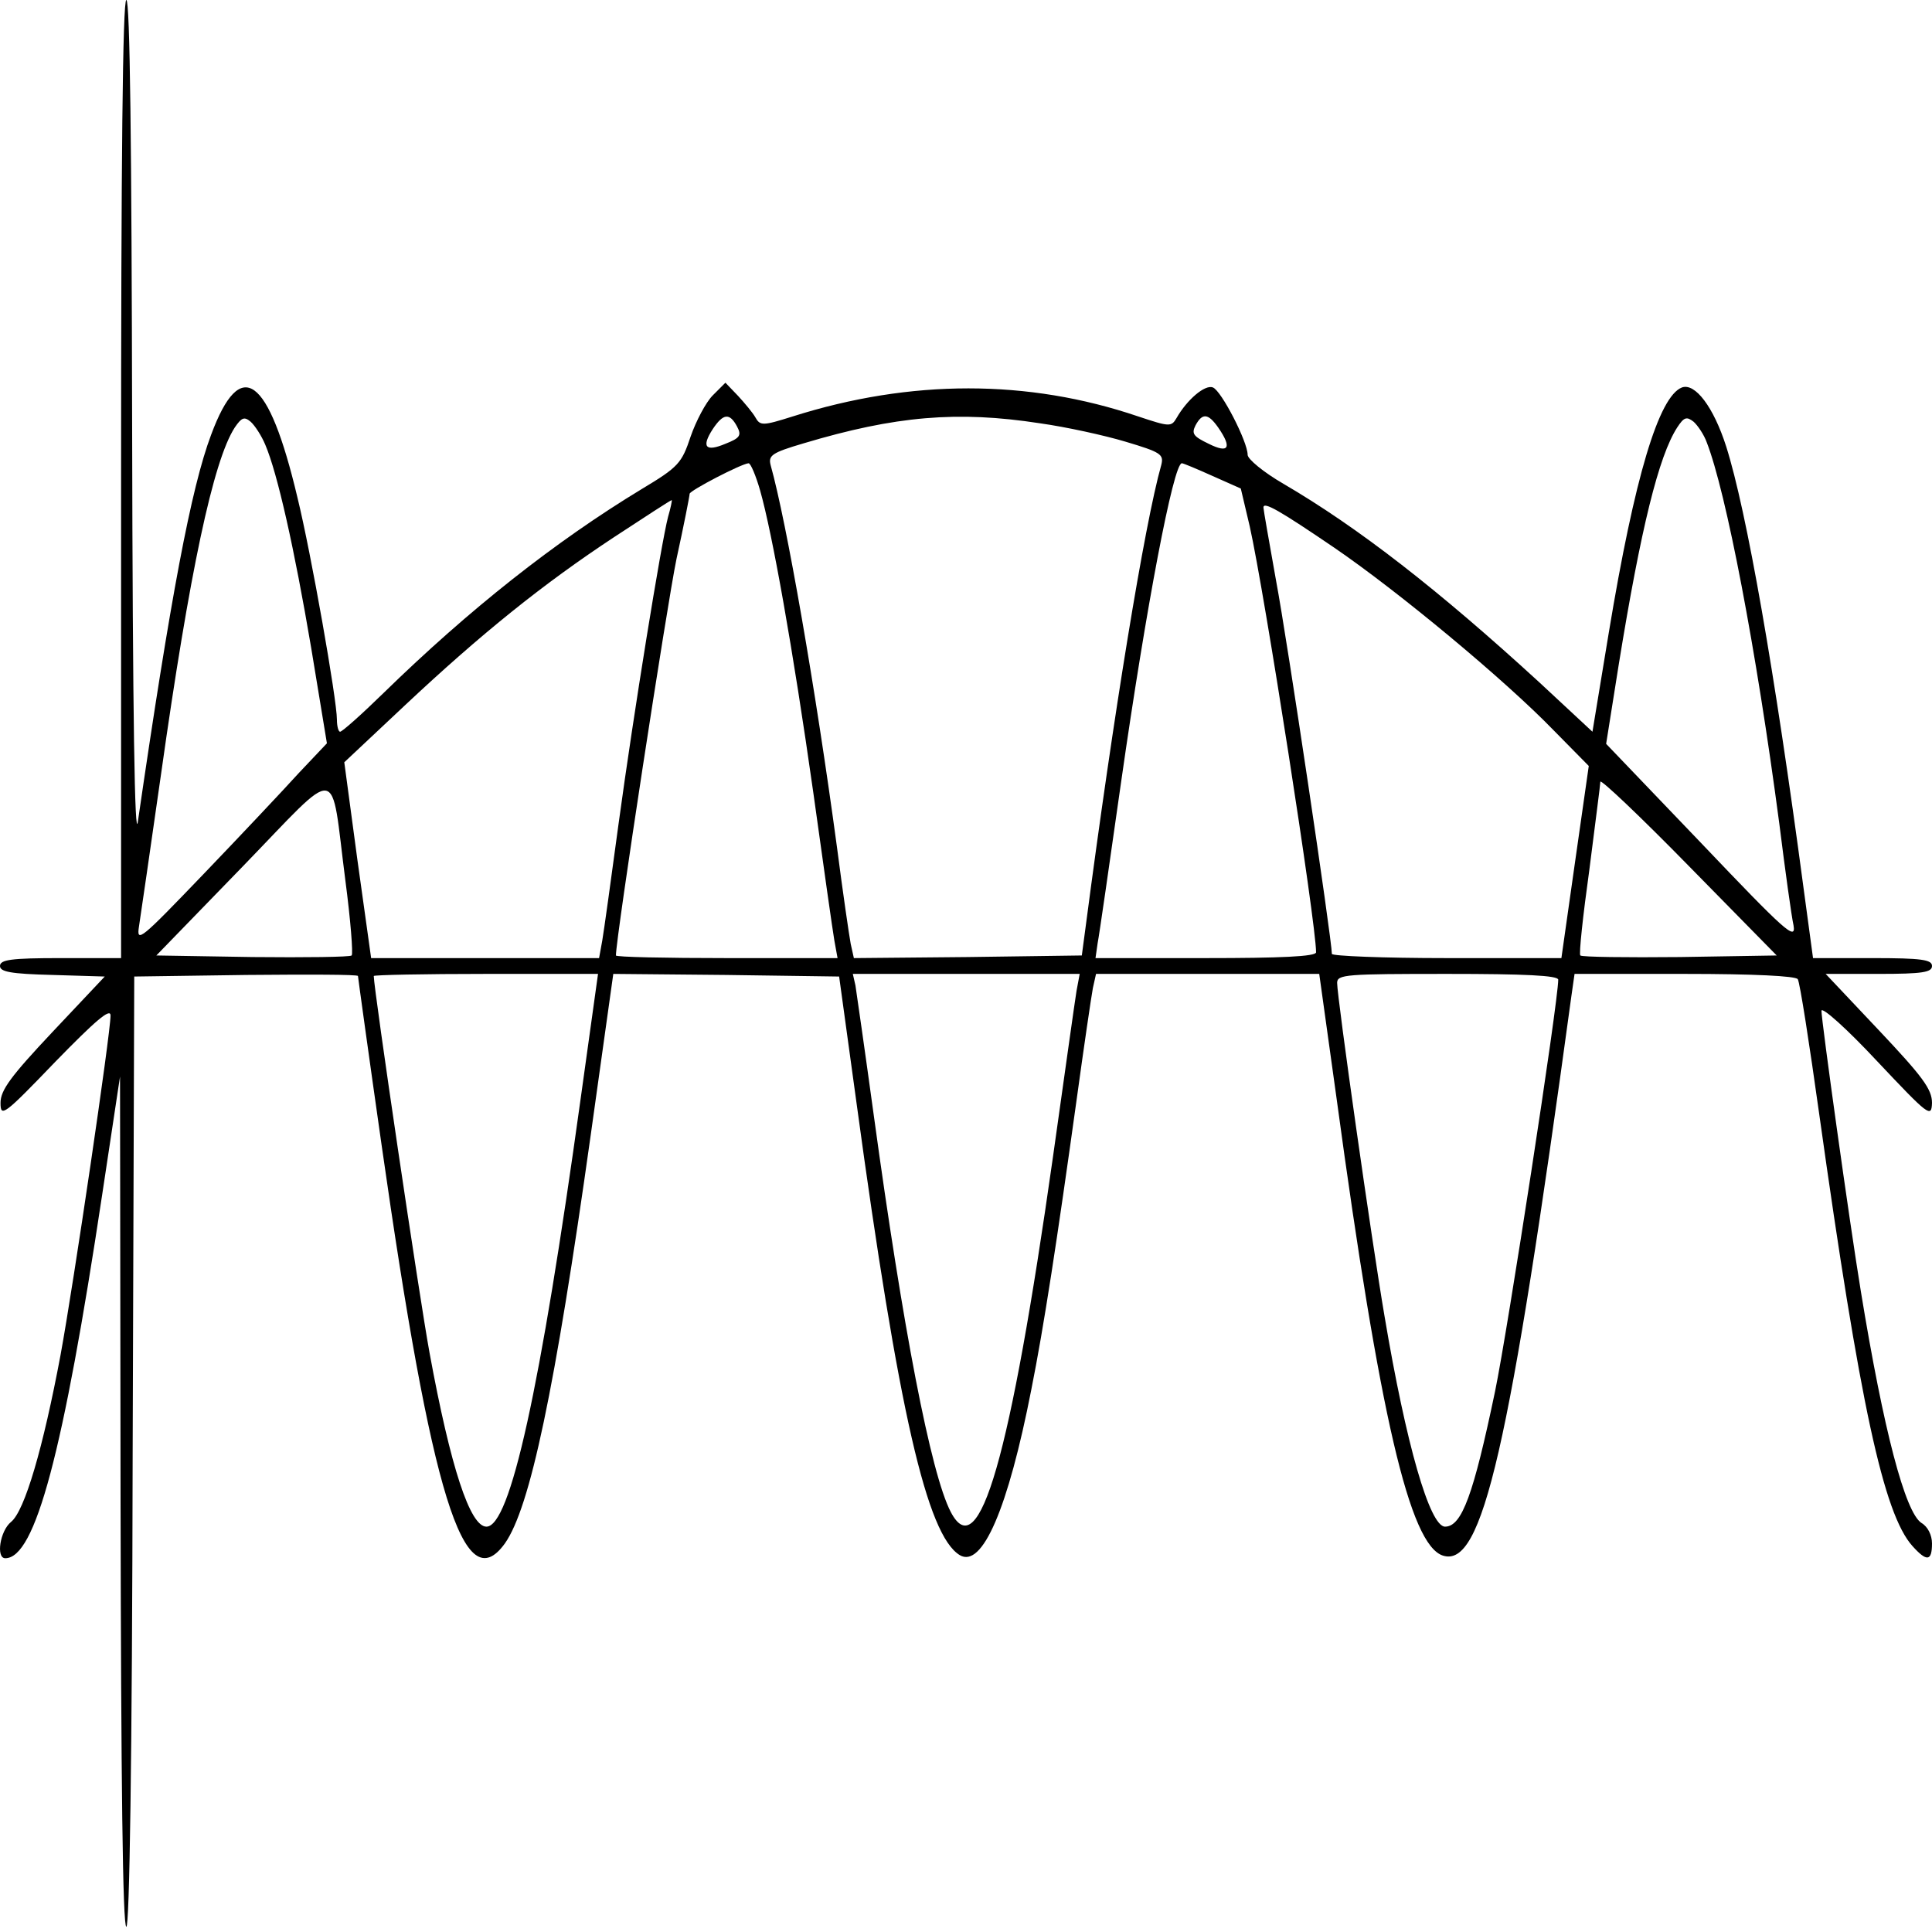
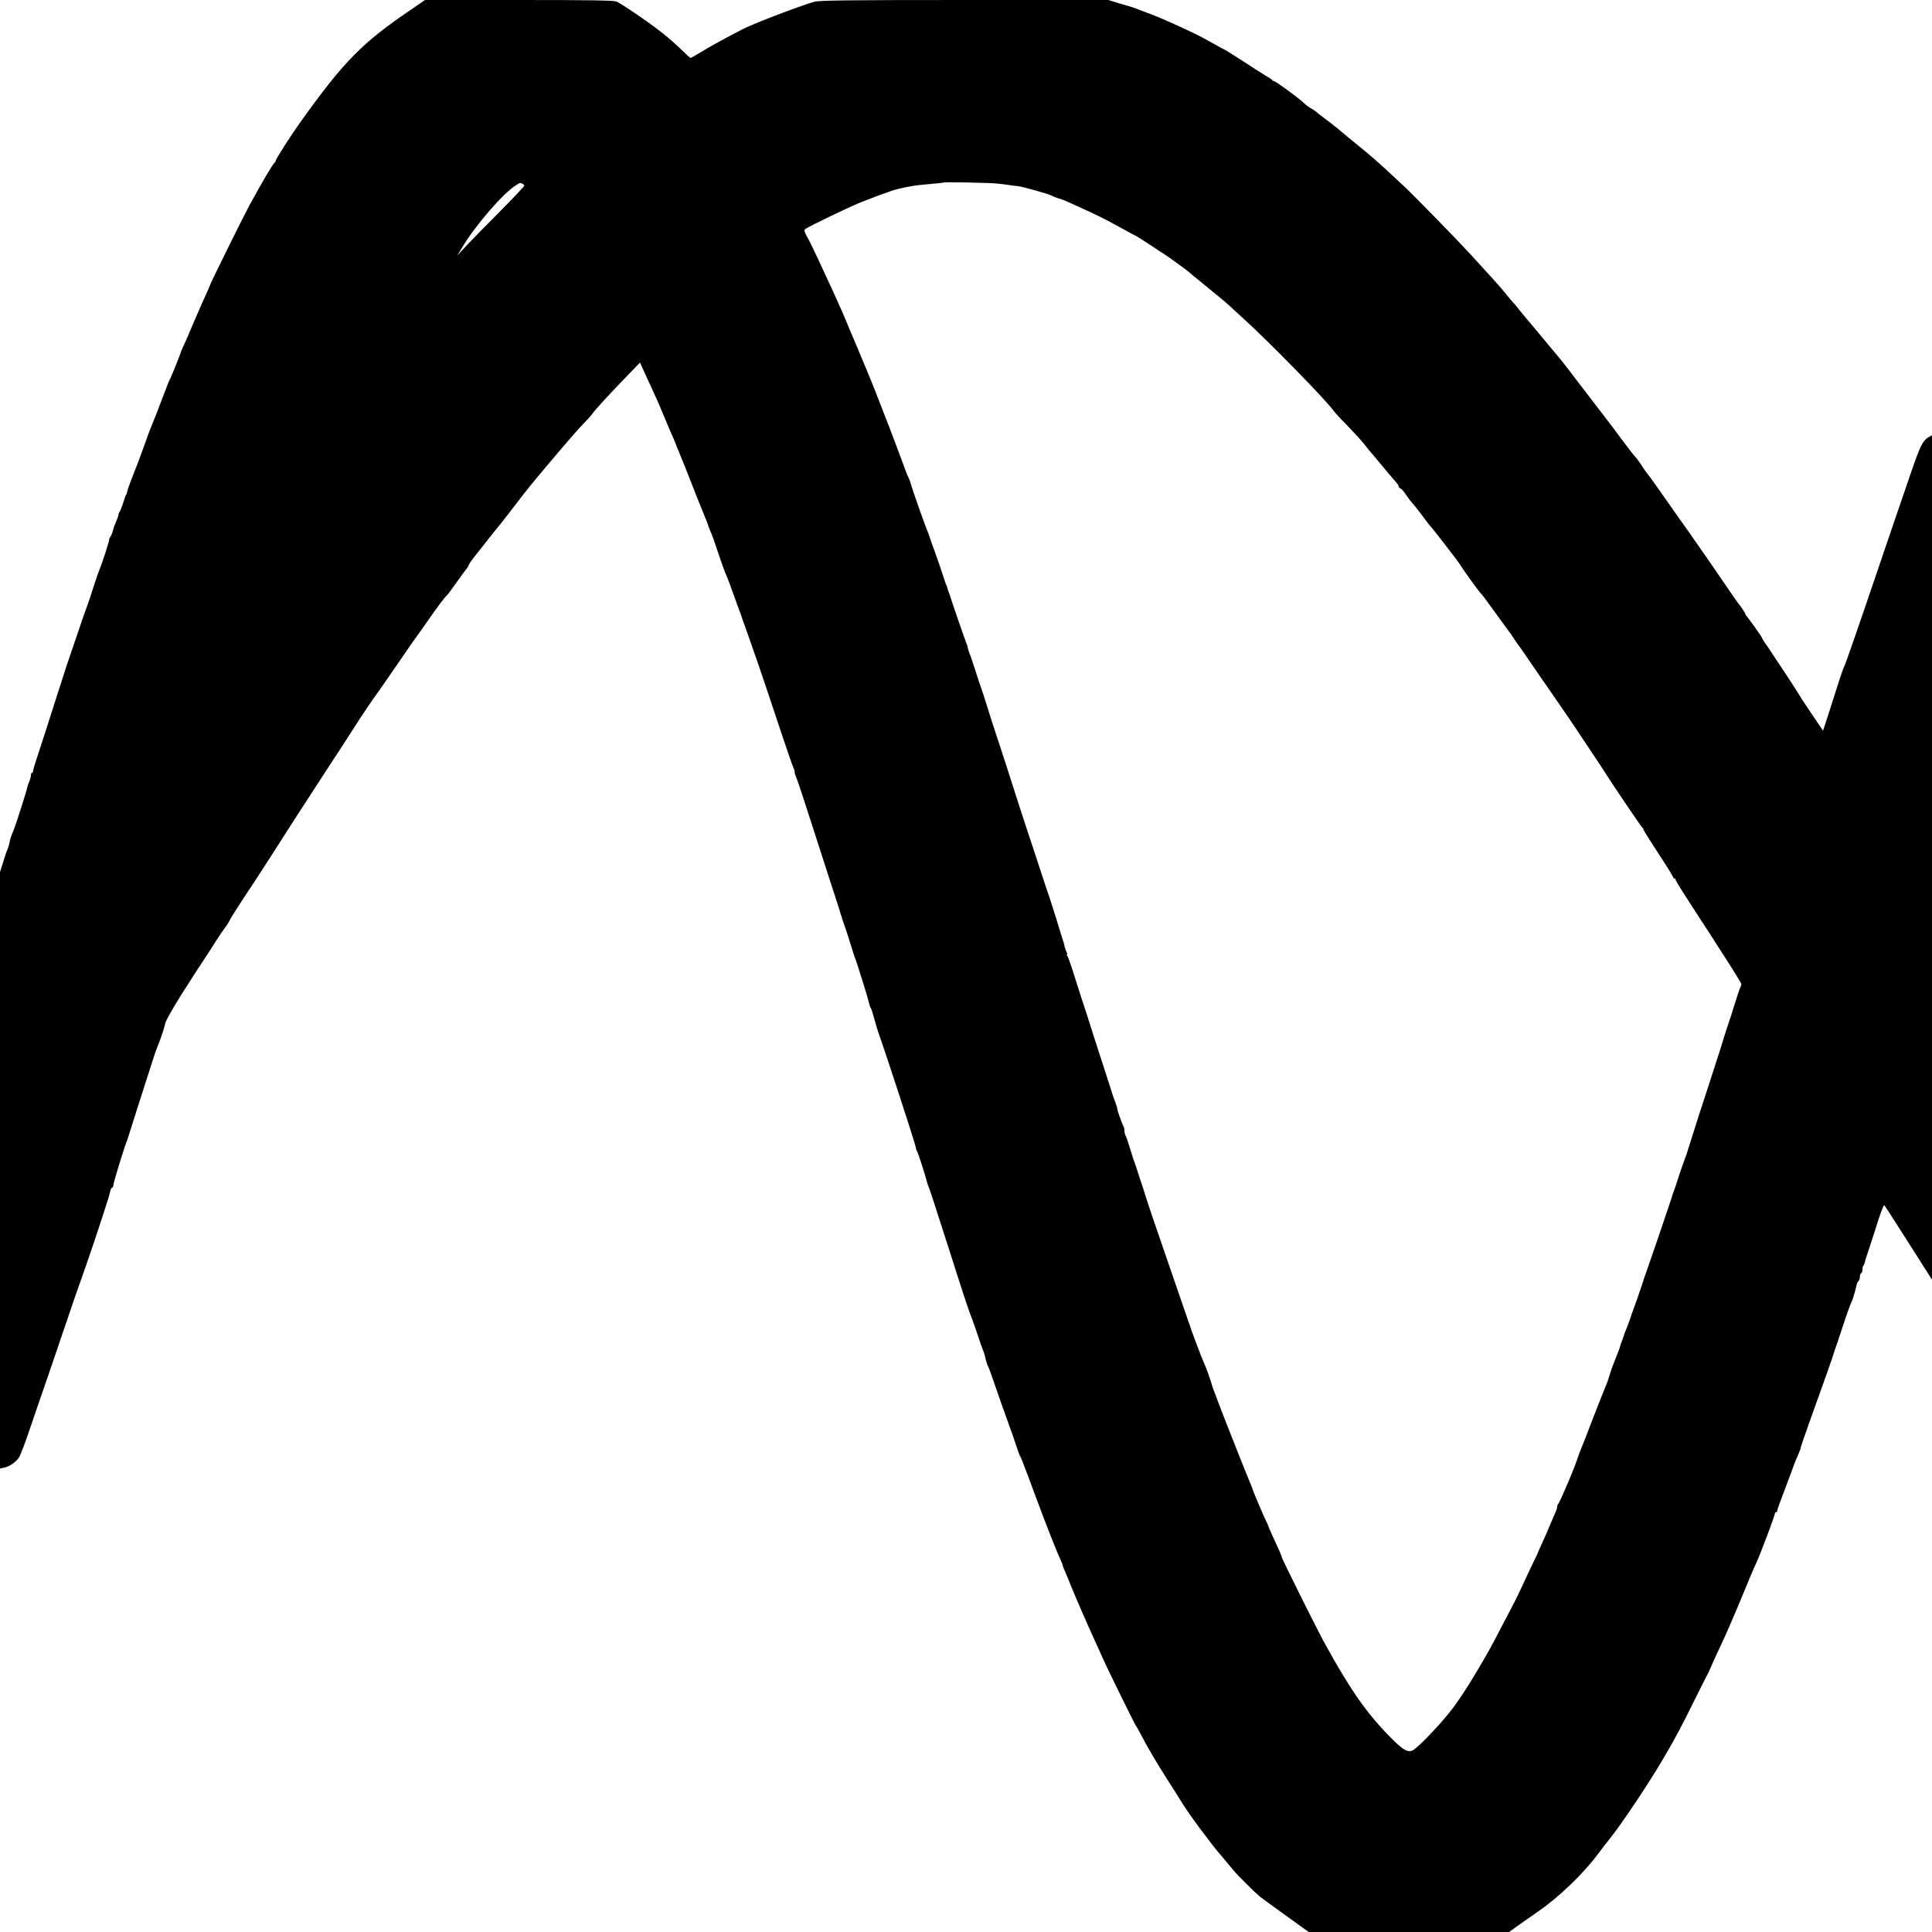
- <svg xmlns="http://www.w3.org/2000/svg" version="1.0" width="367pt" height="367pt" viewBox="0 0 367 367" preserveAspectRatio="xMidYMid meet">
-   <g transform="translate(0,367) scale(0.1,-0.1)" fill="#000000" stroke="none">
-     <path d="M230 2760 l0 -910 -115 0 c-94 0 -115 -3 -115 -15 0 -11 20 -15 100 -17 l99 -3 -99 -105 c-80 -85 -99 -111 -99 -135 0 -28 6 -24 104 78 76 78 105 103 105 88 0 -34 -70 -509 -95 -645 -33 -176 -68 -296 -94 -317 -21 -17 -29 -69 -11 -69 57 0 110 199 184 690 l34 225 1 -807 c1 -529 4 -808 11 -808 6 0 11 312 12 903 l3 902 213 3 c116 1 212 1 212 -2 0 -2 20 -147 45 -322 95 -666 156 -864 234 -756 48 68 95 291 163 775 l43 307 214 -2 215 -3 33 -240 c80 -588 134 -821 196 -859 43 -26 92 89 136 314 24 120 49 284 86 550 14 102 28 197 31 213 l6 27 212 0 212 0 33 -237 c82 -604 139 -848 202 -868 75 -24 126 198 244 1063 l6 42 209 0 c132 0 211 -4 215 -10 4 -6 22 -122 41 -258 77 -549 122 -758 177 -819 27 -30 37 -29 37 5 0 16 -8 32 -20 39 -31 20 -72 176 -115 439 -22 134 -75 515 -75 534 1 8 48 -34 105 -95 99 -105 104 -109 105 -80 0 26 -18 50 -101 138 l-101 107 101 0 c83 0 101 3 101 15 0 12 -19 15 -113 15 l-113 0 -18 133 c-55 413 -108 716 -147 839 -24 75 -59 121 -84 112 -44 -17 -90 -170 -139 -466 l-31 -188 -100 93 c-193 177 -345 295 -487 378 -38 22 -68 47 -68 55 0 25 -50 122 -66 128 -15 6 -49 -23 -69 -58 -10 -17 -13 -17 -73 3 -209 71 -432 71 -656 0 -57 -18 -62 -18 -71 -2 -5 9 -21 28 -33 41 l-24 25 -24 -24 c-13 -13 -32 -49 -42 -78 -17 -51 -23 -58 -93 -100 -165 -100 -328 -229 -490 -387 -42 -41 -79 -74 -83 -74 -3 0 -6 10 -6 23 0 38 -49 316 -75 422 -55 232 -108 270 -164 119 -38 -101 -77 -308 -139 -734 -6 -44 -10 196 -11 748 -1 534 -4 812 -11 812 -7 0 -10 -310 -10 -910z m274 65 c23 -54 55 -196 87 -385 l30 -182 -53 -56 c-29 -32 -110 -118 -181 -192 -120 -125 -128 -132 -123 -100 3 19 22 150 42 290 54 383 99 595 140 658 13 19 18 21 30 11 8 -7 21 -27 28 -44z m896 35 c9 -17 6 -22 -22 -33 -38 -16 -46 -6 -24 28 20 30 32 31 46 5z m575 6 c50 -7 123 -23 163 -35 67 -20 73 -24 68 -44 -32 -113 -91 -476 -143 -872 l-8 -60 -217 -3 -216 -2 -6 27 c-3 16 -15 98 -26 183 -41 304 -96 619 -126 726 -5 19 2 24 63 42 174 52 292 62 448 38z m339 -8 c27 -39 20 -50 -18 -31 -29 14 -33 19 -25 35 13 24 24 23 43 -4z m928 -28 c37 -95 94 -392 138 -725 11 -88 23 -175 27 -193 5 -30 -16 -11 -175 156 l-181 189 24 151 c42 259 76 396 111 450 13 20 18 21 31 11 8 -7 20 -25 25 -39z m-1798 -92 c23 -81 62 -299 101 -574 19 -137 37 -264 40 -281 l6 -33 -211 0 c-115 0 -210 2 -210 5 0 34 97 666 115 753 14 64 25 120 25 124 0 6 98 57 112 58 4 0 14 -24 22 -52z m859 28 l54 -24 17 -72 c28 -125 126 -754 126 -809 0 -8 -68 -11 -210 -11 l-209 0 4 28 c3 15 23 154 45 309 47 329 99 603 115 603 3 0 29 -11 58 -24z m-1034 -78 c-13 -50 -65 -370 -94 -583 -14 -104 -28 -205 -31 -222 l-6 -33 -217 0 -216 0 -26 186 -25 186 115 108 c146 137 263 231 398 320 58 38 107 70 109 70 1 0 -2 -15 -7 -32z m1265 -58 c123 -84 325 -252 417 -347 l67 -68 -26 -182 -26 -183 -218 0 c-120 0 -218 4 -218 8 0 27 -85 598 -106 709 -13 73 -24 135 -24 139 0 12 31 -6 134 -76z m-1878 -632 c10 -76 15 -140 12 -143 -3 -3 -87 -4 -188 -3 l-183 3 164 169 c189 195 166 198 195 -26z m2535 -146 c-101 -1 -186 0 -189 3 -3 2 5 76 17 162 11 87 21 163 21 168 0 6 76 -66 168 -160 l167 -170 -184 -3z m-2088 -269 c-77 -556 -134 -813 -179 -813 -31 0 -68 112 -108 330 -19 103 -106 691 -106 716 0 2 96 4 213 4 l213 0 -33 -237z m942 205 c-3 -18 -23 -161 -45 -317 -81 -571 -140 -777 -194 -673 -38 73 -91 350 -146 752 -17 124 -33 235 -35 248 l-5 22 215 0 216 0 -6 -32z m915 21 c0 -42 -96 -666 -120 -782 -41 -196 -63 -257 -95 -257 -29 0 -74 156 -115 400 -24 140 -90 605 -90 633 0 16 17 17 210 17 146 0 210 -3 210 -11z" />
+ <svg xmlns="http://www.w3.org/2000/svg" version="1.0" width="1500pt" height="1500pt" viewBox="0 0 1500 1500" preserveAspectRatio="xMidYMid meet">
+   <g transform="translate(0,1500) scale(0.1,-0.1)" fill="#000000" stroke="none">
+     <path d="M3192 14926 c-380 -258 -521 -401 -854 -866 -83 -116 -198 -296 -198 -310 0 -4 -3 -10 -7 -12 -12 -5 -98 -152 -197 -333 -53 -99 -306 -611 -306 -620 0 -2 -15 -37 -33 -77 -19 -40 -43 -95 -55 -123 -11 -27 -31 -72 -43 -100 -12 -27 -23 -52 -24 -55 -5 -15 -27 -66 -47 -108 -12 -26 -22 -49 -23 -52 -2 -14 -79 -206 -86 -215 -4 -6 -28 -64 -52 -130 -42 -112 -65 -171 -86 -220 -9 -21 -30 -75 -76 -205 -15 -41 -31 -84 -35 -95 -51 -127 -79 -204 -82 -220 -2 -11 -5 -22 -8 -25 -3 -3 -14 -32 -24 -65 -11 -33 -23 -64 -28 -70 -4 -5 -8 -14 -8 -21 0 -6 -8 -29 -17 -50 -9 -22 -17 -41 -18 -44 -1 -3 -5 -18 -10 -35 -4 -16 -13 -36 -19 -44 -6 -8 -10 -16 -8 -18 4 -4 -53 -182 -73 -228 -7 -16 -30 -82 -50 -145 -20 -63 -40 -124 -45 -135 -5 -11 -41 -114 -80 -230 -39 -115 -75 -221 -80 -235 -5 -14 -37 -113 -71 -220 -34 -107 -81 -253 -104 -325 -69 -209 -88 -269 -88 -282 0 -7 -4 -13 -9 -13 -4 0 -8 -8 -8 -19 0 -10 -6 -34 -14 -52 -8 -19 -14 -38 -14 -42 0 -10 -90 -294 -104 -327 -24 -57 -27 -66 -34 -100 -3 -19 -10 -41 -14 -50 -5 -8 -20 -52 -34 -98 l-26 -83 0 -2315 0 -2316 32 7 c44 10 90 42 115 79 11 17 45 105 76 196 31 91 104 305 163 475 131 384 190 556 196 575 3 8 39 112 81 230 41 118 99 289 128 380 63 194 54 168 64 208 4 17 11 32 16 32 5 0 9 8 9 18 0 17 79 276 99 327 5 11 13 36 19 55 6 19 47 150 92 290 45 140 89 278 98 305 8 28 25 75 37 105 26 63 53 146 58 175 3 17 43 90 125 223 20 33 176 274 202 312 6 8 35 53 64 100 30 47 64 96 75 110 12 14 28 41 37 60 10 19 58 96 108 171 87 130 242 370 399 617 40 62 149 230 242 373 94 143 193 295 220 339 48 76 155 234 172 255 5 6 25 35 46 65 20 30 53 78 72 105 20 28 63 90 96 139 33 49 77 112 98 140 21 28 64 89 96 136 58 84 123 170 137 180 4 3 34 44 67 90 33 47 69 96 80 110 12 14 21 29 21 34 0 7 22 37 77 106 7 8 40 51 75 95 34 44 65 82 68 85 4 3 42 52 86 109 169 220 160 209 389 480 77 91 164 191 195 221 30 31 62 67 71 80 18 27 130 149 276 300 l92 95 36 -80 c20 -44 47 -102 60 -130 38 -82 61 -135 100 -230 20 -49 48 -114 61 -143 13 -29 24 -55 24 -58 0 -3 9 -24 19 -47 10 -23 51 -125 91 -227 39 -102 87 -221 106 -266 18 -45 34 -84 34 -88 0 -4 9 -26 19 -49 11 -23 36 -94 56 -157 21 -63 46 -133 55 -155 10 -22 27 -65 38 -95 11 -30 23 -64 27 -75 57 -153 197 -553 234 -665 12 -36 26 -78 32 -95 5 -16 50 -151 100 -300 50 -148 94 -278 100 -287 5 -10 9 -25 9 -33 0 -8 4 -23 9 -33 5 -9 36 -100 69 -202 127 -395 206 -639 239 -740 19 -58 37 -112 38 -120 2 -8 4 -15 5 -15 1 0 3 -7 5 -15 1 -8 12 -40 23 -70 11 -30 32 -95 47 -145 15 -49 31 -99 36 -110 4 -11 13 -36 19 -55 6 -19 26 -82 44 -140 18 -58 37 -121 41 -140 4 -19 11 -39 15 -45 5 -5 17 -44 28 -85 11 -41 25 -88 31 -105 60 -167 291 -876 291 -893 0 -7 4 -20 10 -30 9 -16 60 -173 75 -232 3 -14 10 -34 15 -45 8 -19 38 -108 160 -490 85 -269 151 -469 160 -490 9 -19 79 -220 84 -240 2 -5 9 -23 15 -40 7 -16 14 -37 16 -45 10 -46 19 -76 25 -85 4 -5 29 -73 55 -150 26 -77 70 -201 97 -275 27 -74 59 -164 70 -200 11 -36 24 -69 28 -75 4 -5 17 -37 29 -70 13 -33 27 -69 31 -80 4 -11 27 -72 50 -135 70 -191 180 -473 201 -513 10 -22 19 -43 19 -48 0 -5 9 -28 20 -52 10 -23 32 -76 48 -117 32 -79 124 -291 174 -400 17 -36 47 -103 68 -150 41 -93 252 -522 260 -530 3 -3 20 -32 37 -65 46 -91 126 -226 216 -367 45 -70 87 -136 92 -145 22 -38 76 -117 143 -208 27 -37 137 -181 142 -185 5 -5 68 -80 130 -155 27 -33 163 -168 201 -200 13 -10 104 -77 202 -147 l178 -128 778 0 778 0 66 48 c37 26 104 73 150 105 171 117 359 298 477 457 19 26 68 89 109 141 88 113 290 416 391 589 97 165 137 239 249 466 52 104 98 196 103 204 4 8 11 22 14 30 11 28 37 84 91 200 30 63 86 191 125 285 79 192 121 292 148 350 28 60 140 359 140 373 0 7 4 12 10 12 5 0 9 3 8 8 -2 4 18 61 44 127 25 66 58 154 73 195 14 41 35 93 46 116 10 23 19 46 19 52 0 5 30 93 66 194 126 349 188 525 198 563 2 6 6 17 9 25 3 8 27 78 52 155 44 133 52 154 75 208 9 21 30 96 36 126 1 7 7 18 13 24 6 6 11 21 11 33 0 13 4 26 10 29 6 3 10 16 10 29 0 12 3 26 7 30 4 3 8 12 9 19 1 7 18 59 37 117 19 58 52 158 72 223 21 65 41 114 45 110 4 -4 49 -75 101 -156 52 -81 112 -176 134 -210 22 -34 61 -96 87 -137 l48 -75 0 3278 0 3278 -28 -16 c-44 -26 -64 -68 -132 -265 -137 -400 -253 -739 -280 -820 -118 -349 -230 -671 -239 -689 -7 -12 -26 -65 -43 -119 -17 -53 -52 -162 -77 -241 l-47 -144 -92 136 c-51 75 -92 138 -92 140 0 2 -42 67 -92 144 -51 76 -97 146 -103 155 -5 10 -29 44 -52 78 -24 33 -43 64 -43 68 0 6 -96 142 -120 169 -5 7 -10 15 -10 18 0 6 -40 65 -50 75 -3 3 -30 41 -60 85 -143 209 -173 253 -280 406 -63 90 -118 169 -123 174 -4 6 -39 55 -77 110 -100 142 -168 238 -183 255 -7 8 -22 31 -34 51 -13 19 -33 47 -46 61 -14 15 -59 73 -101 130 -41 56 -114 153 -161 213 -47 61 -131 171 -188 245 -56 74 -111 146 -123 160 -12 14 -79 95 -150 180 -70 85 -131 157 -134 160 -3 3 -23 28 -45 55 -21 28 -42 52 -46 55 -3 3 -27 31 -53 63 -26 32 -55 66 -64 76 -9 10 -39 43 -67 74 -170 188 -231 252 -420 446 -115 118 -225 228 -244 245 -19 17 -56 51 -82 76 -104 98 -188 171 -274 240 -49 40 -115 94 -145 120 -30 25 -80 65 -111 87 -31 23 -62 47 -70 55 -8 7 -25 19 -39 26 -14 7 -41 27 -60 45 -45 42 -216 167 -229 167 -5 0 -11 3 -13 8 -1 4 -19 16 -38 26 -19 11 -99 62 -177 113 -79 51 -145 93 -147 93 -2 0 -47 24 -99 54 -52 29 -123 67 -158 83 -121 58 -264 121 -324 143 -33 12 -69 26 -80 30 -28 11 -58 23 -70 26 -5 1 -48 14 -95 28 l-85 26 -1120 0 c-918 0 -1128 -3 -1165 -14 -142 -43 -495 -179 -565 -218 -11 -6 -65 -35 -121 -64 -57 -30 -139 -76 -184 -104 -45 -27 -85 -50 -88 -50 -4 0 -29 22 -57 50 -97 97 -208 185 -380 301 -60 41 -123 80 -138 87 -21 9 -204 12 -757 12 l-730 0 -108 -74z m4548 -1351 c30 -3 71 -8 90 -11 19 -3 52 -8 72 -9 37 -4 245 -62 263 -74 6 -4 28 -13 50 -20 43 -13 45 -14 150 -62 153 -69 225 -105 334 -166 62 -34 115 -63 117 -63 3 0 50 -30 107 -67 56 -38 109 -72 119 -78 26 -16 176 -125 190 -138 7 -7 49 -42 93 -77 44 -36 82 -67 85 -70 3 -3 30 -25 60 -49 30 -25 65 -54 76 -65 12 -12 64 -59 115 -106 198 -180 631 -623 688 -703 8 -11 28 -34 45 -52 139 -144 185 -195 211 -230 17 -21 37 -47 45 -55 8 -9 24 -27 35 -41 86 -104 139 -167 156 -185 10 -12 19 -26 19 -32 0 -5 6 -12 14 -15 8 -3 29 -27 46 -54 18 -26 38 -52 44 -58 7 -5 39 -46 72 -90 32 -44 62 -82 65 -85 14 -12 227 -287 238 -308 15 -28 150 -215 161 -222 4 -3 53 -68 108 -145 56 -77 105 -145 110 -151 5 -5 22 -30 38 -55 16 -24 31 -46 34 -49 3 -3 24 -32 46 -65 22 -33 116 -170 210 -305 93 -135 186 -270 205 -300 20 -30 72 -108 115 -173 43 -65 84 -125 89 -135 33 -55 291 -438 298 -440 4 -2 7 -8 7 -13 0 -5 52 -88 115 -184 63 -96 115 -180 115 -185 0 -6 5 -10 10 -10 6 0 10 -5 10 -11 0 -9 49 -87 245 -388 28 -42 55 -84 60 -93 6 -9 54 -85 108 -168 53 -83 97 -156 97 -161 0 -5 -4 -17 -9 -27 -5 -9 -25 -71 -46 -137 -20 -66 -40 -129 -45 -140 -7 -18 -51 -158 -56 -177 -1 -5 -3 -10 -4 -13 -1 -3 -3 -8 -4 -12 -3 -12 -157 -486 -163 -503 -3 -8 -7 -19 -8 -25 -2 -8 -48 -150 -81 -255 -3 -8 -5 -16 -5 -17 0 -2 -11 -33 -25 -70 -14 -38 -34 -95 -44 -128 -10 -33 -23 -73 -30 -90 -7 -16 -18 -50 -25 -75 -12 -39 -183 -540 -198 -580 -4 -8 -16 -44 -27 -80 -18 -56 -58 -170 -77 -220 -4 -8 -7 -17 -7 -20 -1 -7 -35 -100 -46 -125 -4 -11 -13 -33 -18 -50 -6 -16 -13 -39 -18 -50 -4 -11 -8 -25 -9 -31 -2 -5 -15 -39 -29 -75 -15 -35 -36 -92 -46 -125 -10 -34 -24 -77 -33 -95 -8 -19 -21 -52 -30 -74 -45 -113 -108 -277 -130 -335 -14 -36 -31 -78 -38 -95 -7 -16 -13 -33 -14 -37 -2 -5 -4 -10 -5 -13 -1 -3 -3 -8 -4 -12 -10 -42 -133 -333 -147 -347 -5 -6 -9 -16 -9 -24 0 -8 -6 -28 -14 -45 -8 -18 -27 -61 -42 -97 -14 -36 -41 -98 -60 -138 -18 -40 -34 -74 -34 -77 0 -3 -13 -31 -29 -62 -16 -32 -50 -105 -77 -163 -26 -58 -62 -132 -79 -165 -18 -33 -65 -123 -105 -200 -80 -155 -98 -186 -180 -325 -80 -134 -126 -204 -188 -289 -77 -104 -253 -291 -306 -326 -43 -28 -80 -7 -198 114 -177 183 -303 366 -495 716 -60 109 -332 656 -331 664 1 6 -10 32 -74 171 -17 36 -31 70 -32 75 -1 6 -8 20 -15 33 -13 25 -101 231 -105 247 -1 6 -9 26 -17 45 -9 19 -48 118 -89 220 -40 102 -79 199 -85 215 -7 17 -27 68 -45 115 -18 47 -42 110 -53 140 -12 30 -23 60 -24 65 -11 42 -48 147 -64 180 -19 41 -96 245 -129 345 -23 67 -102 297 -210 610 -45 129 -92 269 -105 310 -12 41 -37 118 -55 170 -17 52 -33 100 -34 105 -2 6 -6 18 -10 27 -4 9 -9 22 -10 30 -2 7 -6 20 -9 28 -3 8 -13 40 -22 70 -9 30 -20 63 -26 72 -5 10 -9 28 -9 41 0 13 -3 26 -6 30 -7 7 -54 137 -49 137 2 0 -6 24 -16 53 -11 28 -22 59 -24 67 -2 8 -21 69 -43 135 -21 66 -65 201 -97 300 -31 99 -76 239 -100 310 -23 72 -55 171 -70 220 -16 50 -33 96 -38 103 -5 6 -6 12 -3 12 4 0 2 8 -3 18 -6 11 -12 30 -15 43 -2 13 -11 44 -20 69 -8 25 -29 92 -46 150 -18 58 -41 130 -51 160 -11 30 -47 138 -80 240 -33 102 -78 237 -99 300 -21 63 -71 216 -110 340 -40 124 -85 265 -102 315 -17 49 -31 94 -33 100 -1 5 -5 17 -8 25 -3 8 -25 76 -48 150 -23 74 -46 144 -50 155 -5 11 -25 72 -45 135 -20 63 -40 124 -46 135 -5 12 -11 30 -13 40 -2 11 -4 20 -4 20 -3 0 -129 365 -135 390 -2 6 -6 18 -10 27 -4 9 -8 22 -10 30 -1 7 -4 18 -8 23 -3 6 -15 39 -26 75 -11 36 -39 117 -62 180 -23 63 -43 120 -44 125 -2 6 -6 17 -9 25 -20 46 -111 304 -127 356 -9 33 -22 69 -28 80 -6 10 -22 51 -36 91 -14 39 -64 172 -111 295 -48 123 -98 252 -112 288 -21 55 -117 285 -170 410 -17 39 -20 46 -63 150 -17 41 -41 95 -53 120 -11 25 -21 47 -22 50 -1 3 -15 34 -32 70 -17 36 -58 125 -92 198 -34 74 -75 159 -92 189 -25 44 -28 57 -18 64 50 32 362 182 444 213 55 21 109 42 120 46 11 4 34 13 50 18 17 6 39 13 50 18 52 19 166 43 240 49 129 12 170 16 172 18 4 5 360 -2 413 -8z m-3686 -1 c9 -3 16 -11 16 -16 0 -5 -80 -90 -177 -188 -98 -98 -215 -218 -261 -266 l-83 -89 43 70 c104 172 317 417 413 476 35 22 29 21 49 13z" />
  </g>
</svg>
